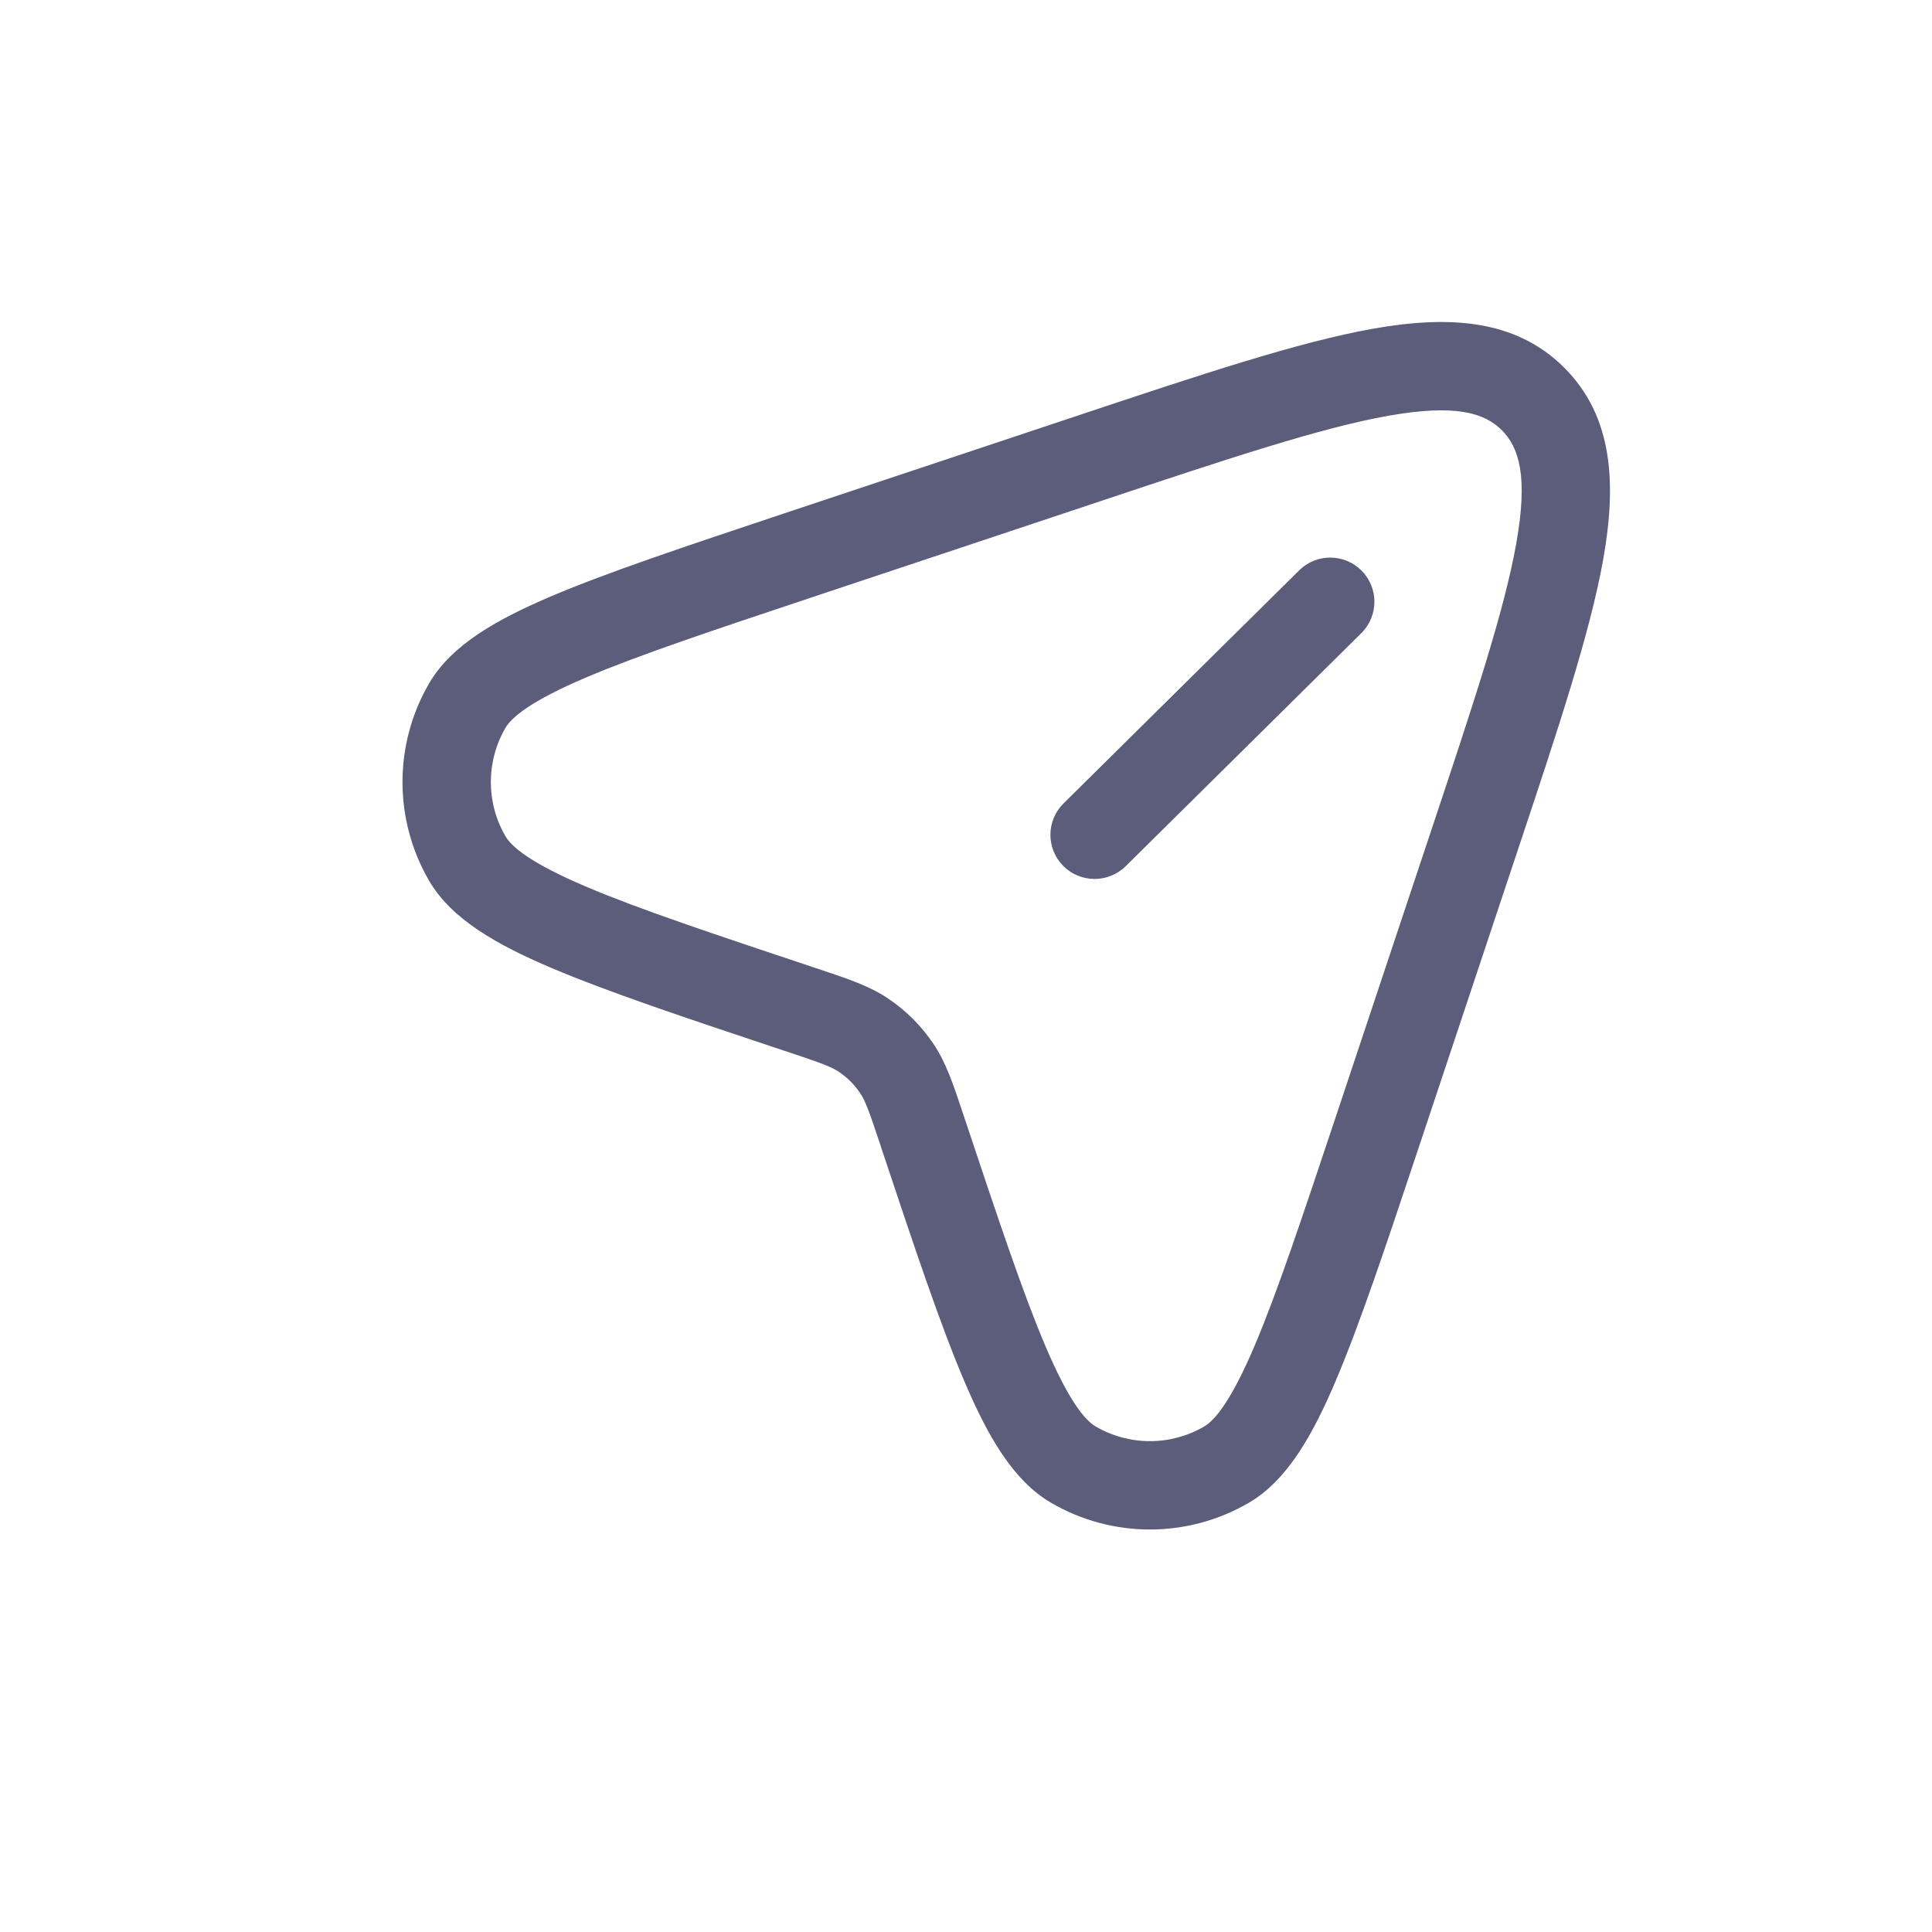
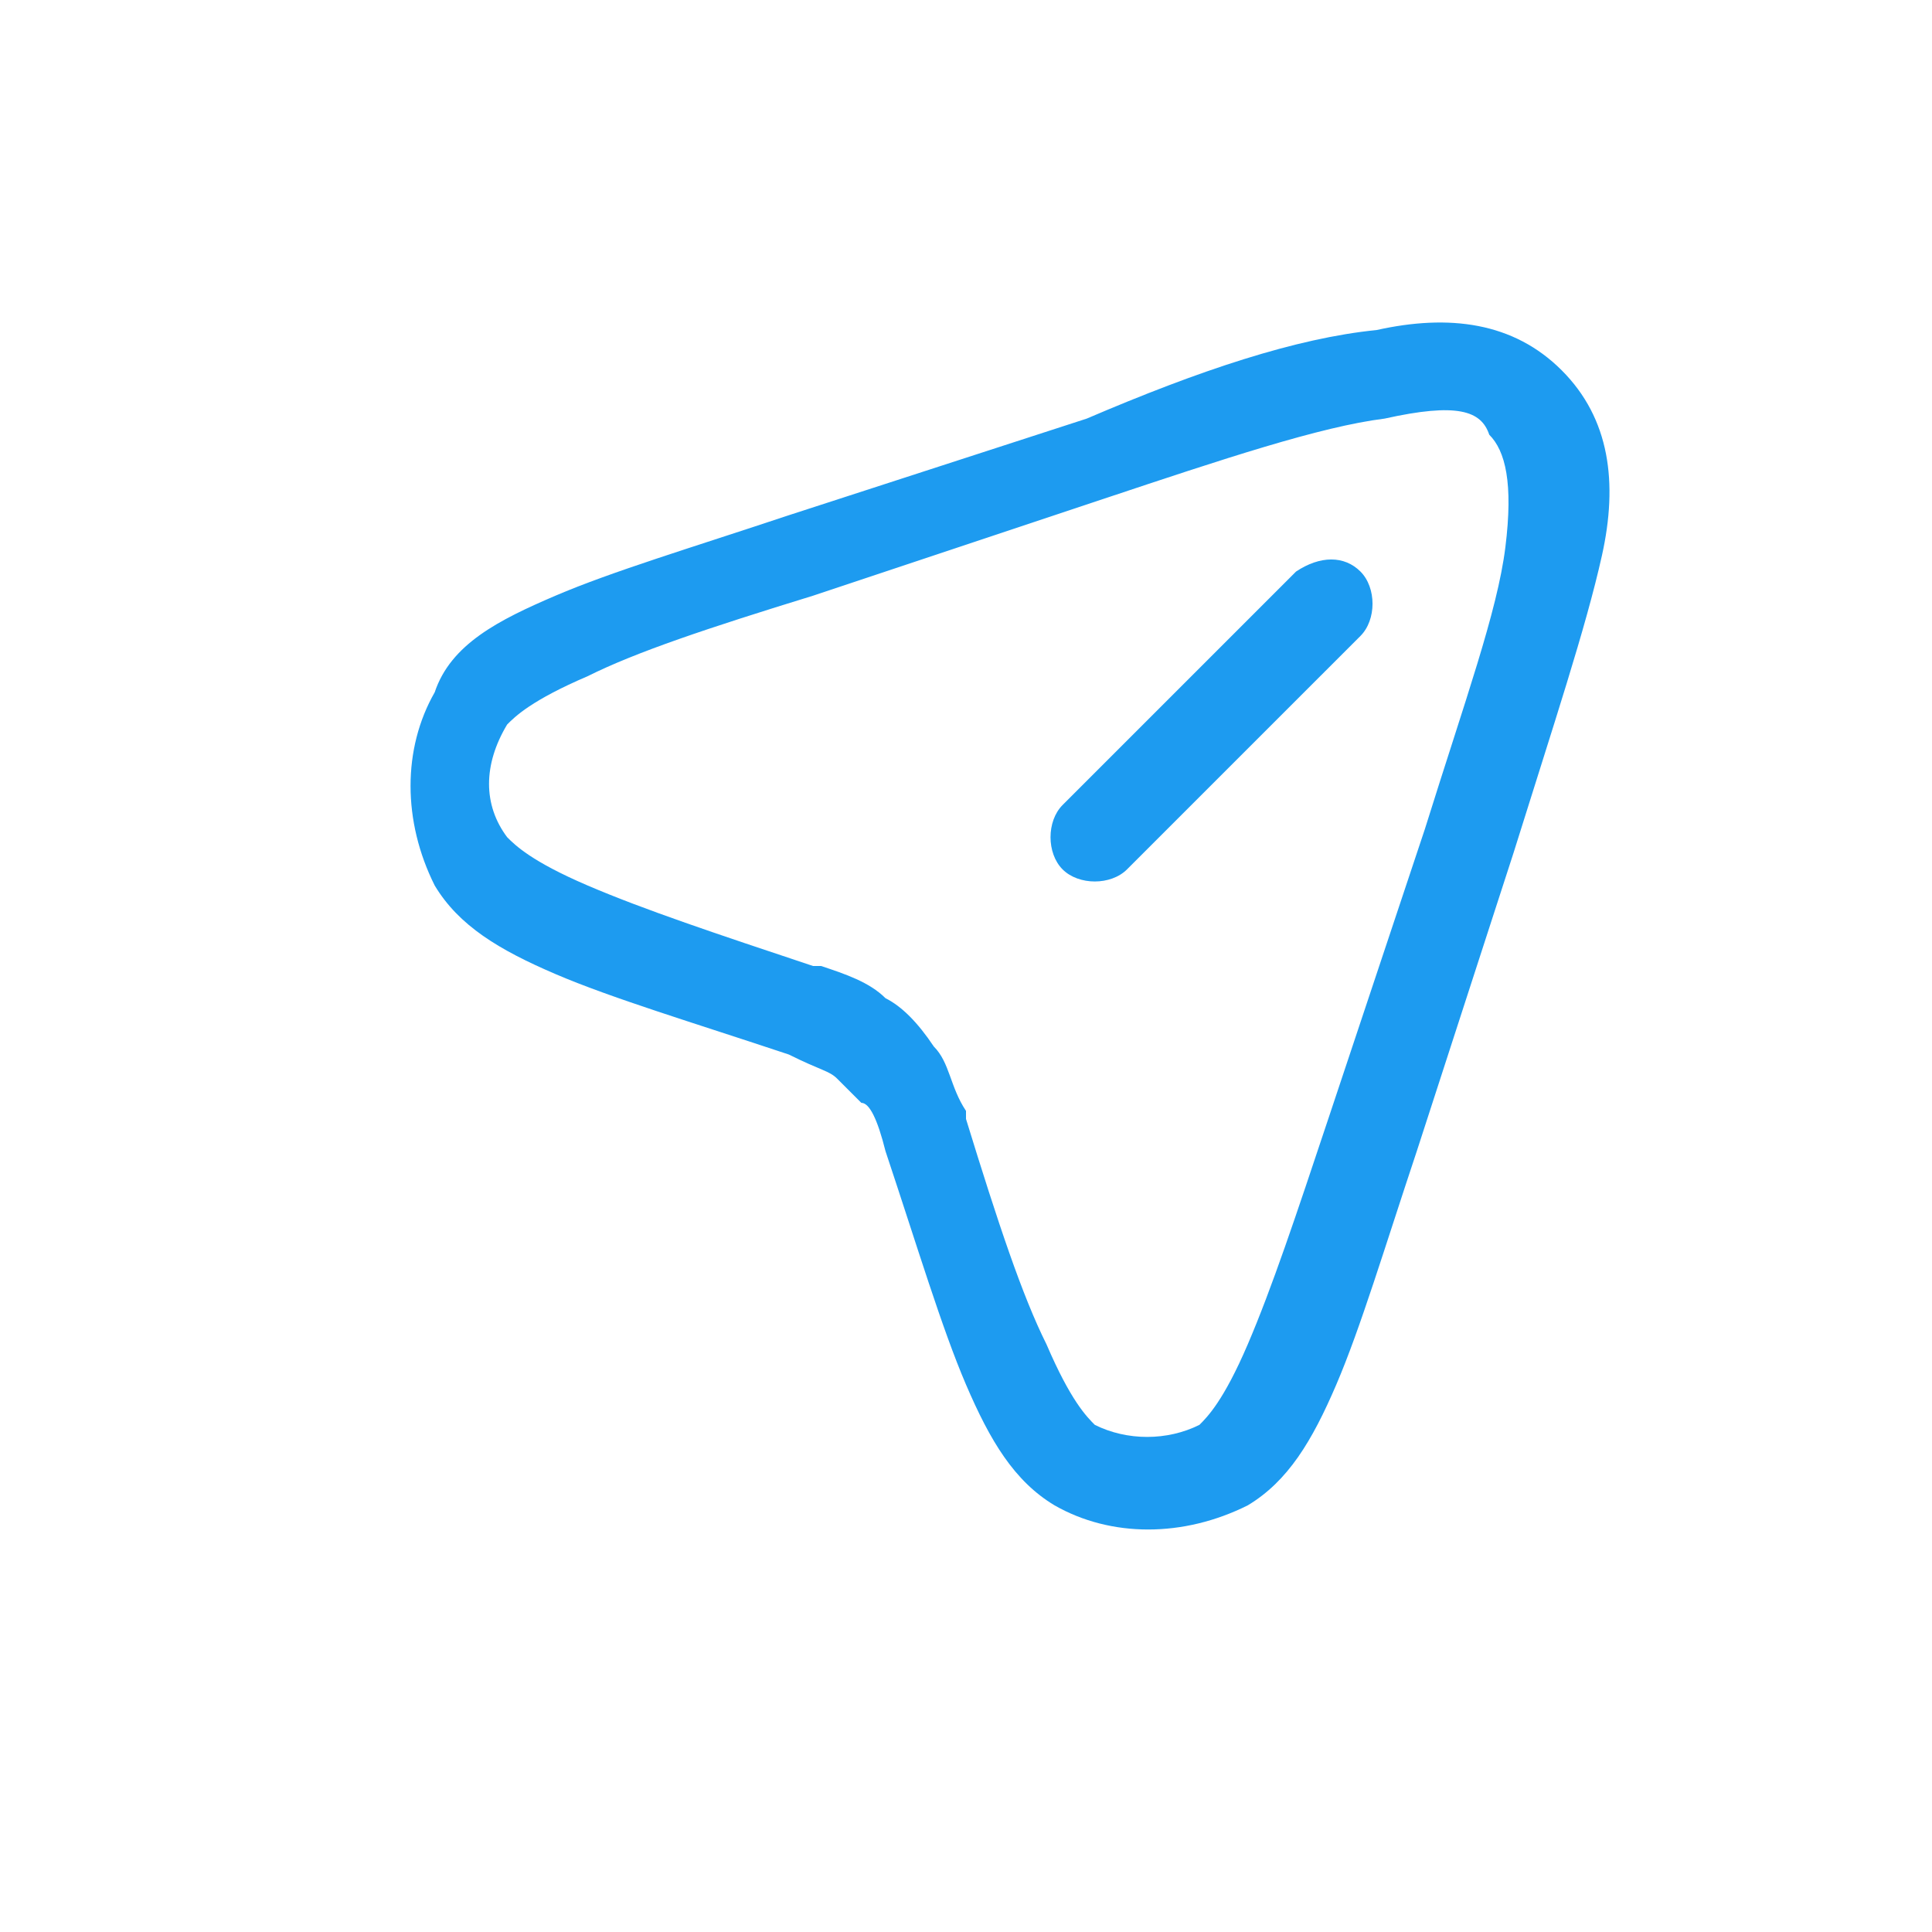
- <svg xmlns="http://www.w3.org/2000/svg" width="24" height="24" viewBox="0 0 24 24" fill="none">
-   <path fill-rule="evenodd" clip-rule="evenodd" d="M17.245 5.165C16.41 5.314 15.283 5.688 13.702 6.215L10.122 7.408C8.851 7.832 7.93 8.139 7.28 8.416C6.6 8.705 6.358 8.907 6.279 9.042C6.037 9.458 6.037 9.972 6.279 10.388C6.358 10.524 6.6 10.725 7.28 11.014C7.93 11.291 8.851 11.598 10.122 12.022C10.143 12.029 10.162 12.036 10.182 12.042C10.529 12.158 10.799 12.247 11.031 12.403C11.255 12.553 11.447 12.745 11.597 12.969C11.753 13.201 11.842 13.471 11.958 13.818C11.964 13.838 11.971 13.857 11.978 13.878C12.402 15.149 12.709 16.07 12.986 16.72C13.275 17.4 13.476 17.642 13.612 17.721C14.028 17.963 14.542 17.963 14.958 17.721C15.093 17.642 15.295 17.4 15.584 16.72C15.861 16.07 16.168 15.149 16.592 13.878L17.785 10.298C18.312 8.717 18.686 7.59 18.835 6.754C18.985 5.915 18.87 5.558 18.656 5.344C18.442 5.13 18.085 5.016 17.245 5.165ZM17.053 4.084C17.983 3.919 18.821 3.957 19.432 4.568C20.043 5.179 20.081 6.017 19.916 6.947C19.751 7.871 19.35 9.074 18.842 10.598L17.625 14.251C17.212 15.491 16.89 16.454 16.594 17.15C16.309 17.822 15.992 18.39 15.51 18.67C14.753 19.11 13.817 19.11 13.06 18.67C12.578 18.39 12.261 17.822 11.976 17.15C11.68 16.454 11.358 15.491 10.945 14.251L10.937 14.225C10.792 13.79 10.748 13.673 10.685 13.579C10.615 13.475 10.525 13.385 10.421 13.315C10.327 13.252 10.21 13.208 9.775 13.063L9.749 13.055C8.509 12.642 7.546 12.32 6.85 12.024C6.179 11.739 5.61 11.422 5.33 10.94C4.89 10.183 4.89 9.247 5.33 8.49C5.61 8.008 6.179 7.691 6.85 7.406C7.546 7.11 8.509 6.789 9.749 6.375L13.402 5.158C14.926 4.65 16.129 4.249 17.053 4.084ZM16.915 7.09C17.128 7.305 17.126 7.652 16.91 7.866L13.984 10.76C13.768 10.973 13.421 10.971 13.207 10.756C12.994 10.54 12.996 10.193 13.212 9.98L16.139 7.085C16.354 6.872 16.702 6.874 16.915 7.09Z" fill="#5C5C7B" />
+ <svg xmlns="http://www.w3.org/2000/svg" version="1.1" id="Layer_1" x="0px" y="0px" viewBox="0 0 24 24" style="enable-background:new 0 0 24 24;" xml:space="preserve">
+   <style type="text/css">
+ 	.st0{fill-rule:evenodd;clip-rule:evenodd;fill:#1D9BF0;}
+ </style>
+   <path class="st0" d="M17.2,5.2c-0.8,0.1-2,0.5-3.5,1l-3.6,1.2c-1.3,0.4-2.2,0.7-2.8,1C6.6,8.7,6.4,8.9,6.3,9C6,9.5,6,10,6.3,10.4  c0.1,0.1,0.3,0.3,1,0.6c0.7,0.3,1.6,0.6,2.8,1c0,0,0,0,0.1,0c0.3,0.1,0.6,0.2,0.8,0.4c0.2,0.1,0.4,0.3,0.6,0.6  c0.2,0.2,0.2,0.5,0.4,0.8c0,0,0,0,0,0.1c0.4,1.3,0.7,2.2,1,2.8c0.3,0.7,0.5,0.9,0.6,1c0.4,0.2,0.9,0.2,1.3,0c0.1-0.1,0.3-0.3,0.6-1  c0.3-0.7,0.6-1.6,1-2.8l1.2-3.6c0.5-1.6,0.9-2.7,1-3.5c0.1-0.8,0-1.2-0.2-1.4C18.4,5.1,18.1,5,17.2,5.2z M17.1,4.1  C18,3.9,18.8,4,19.4,4.6C20,5.2,20.1,6,19.9,6.9c-0.2,0.9-0.6,2.1-1.1,3.7l-1.2,3.7c-0.4,1.2-0.7,2.2-1,2.9  c-0.3,0.7-0.6,1.2-1.1,1.5c-0.8,0.4-1.7,0.4-2.4,0c-0.5-0.3-0.8-0.8-1.1-1.5c-0.3-0.7-0.6-1.7-1-2.9l0,0c-0.1-0.4-0.2-0.6-0.3-0.6  c-0.1-0.1-0.2-0.2-0.3-0.3c-0.1-0.1-0.2-0.1-0.6-0.3l0,0c-1.2-0.4-2.2-0.7-2.9-1c-0.7-0.3-1.2-0.6-1.5-1.1c-0.4-0.8-0.4-1.7,0-2.4  C5.6,8,6.2,7.7,6.9,7.4c0.7-0.3,1.7-0.6,2.9-1l3.7-1.2C14.9,4.6,16.1,4.2,17.1,4.1z M16.9,7.1c0.2,0.2,0.2,0.6,0,0.8L14,10.8  c-0.2,0.2-0.6,0.2-0.8,0c-0.2-0.2-0.2-0.6,0-0.8l2.9-2.9C16.4,6.9,16.7,6.9,16.9,7.1z" />
</svg>
